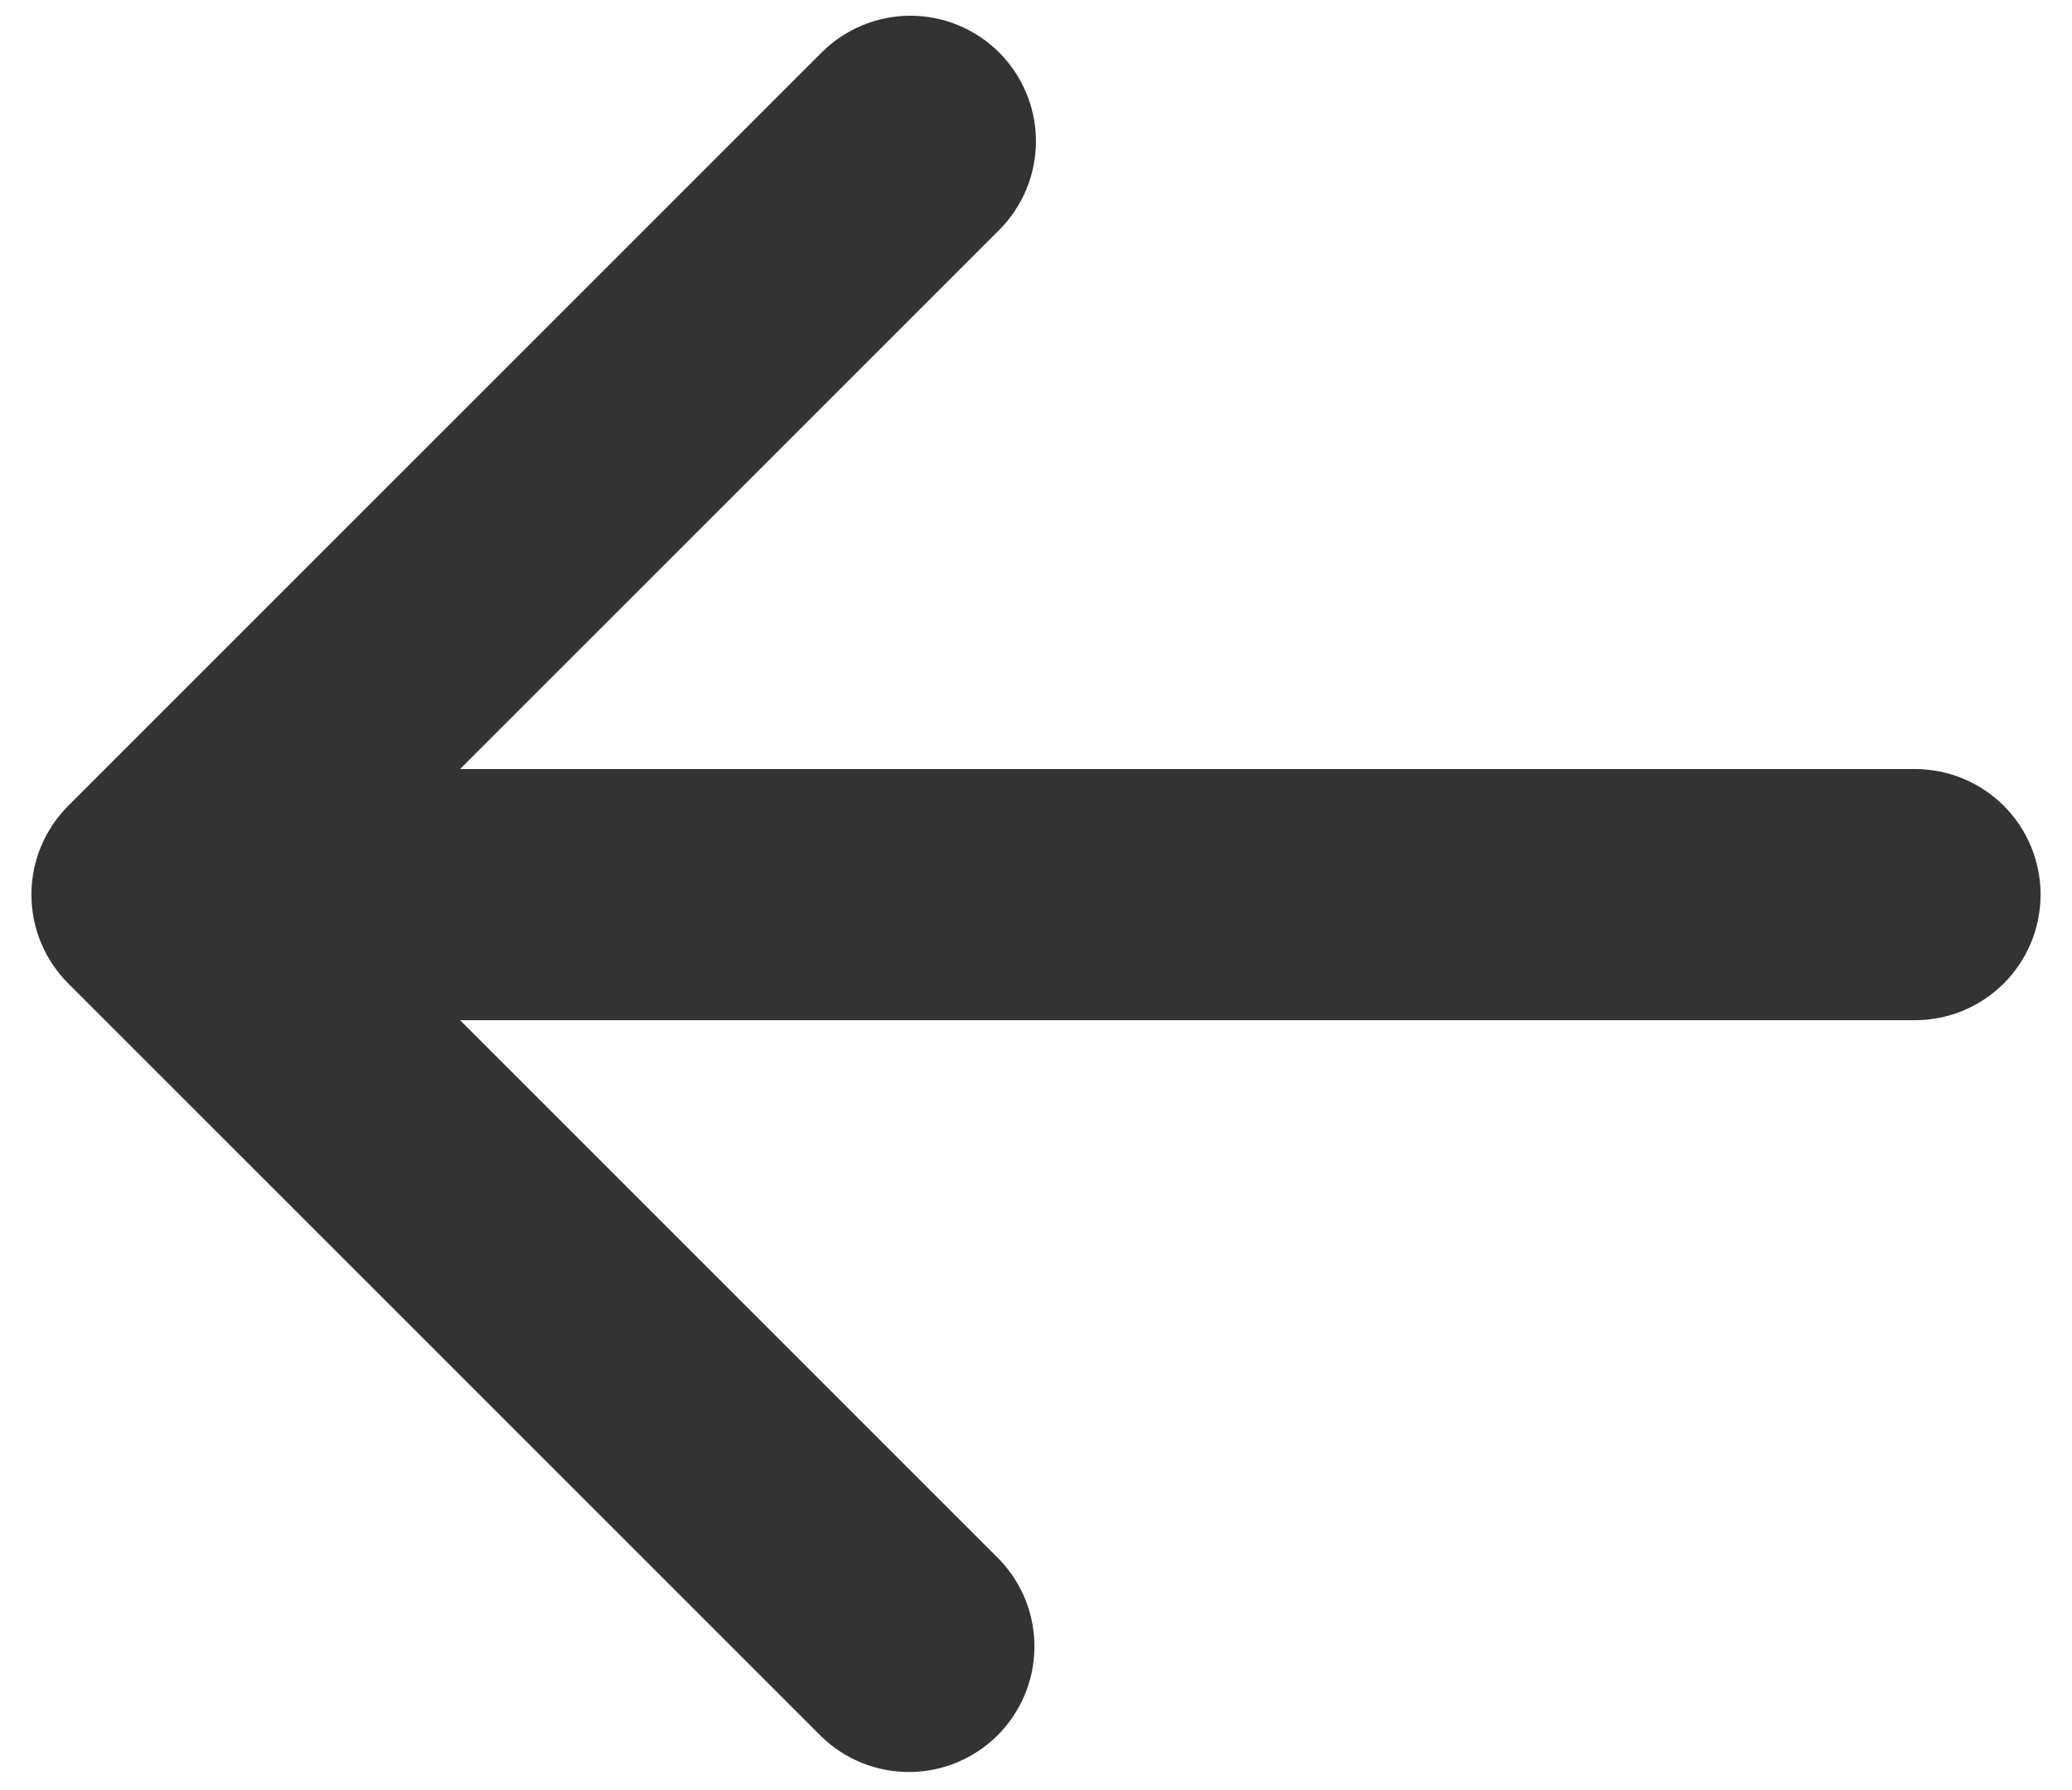
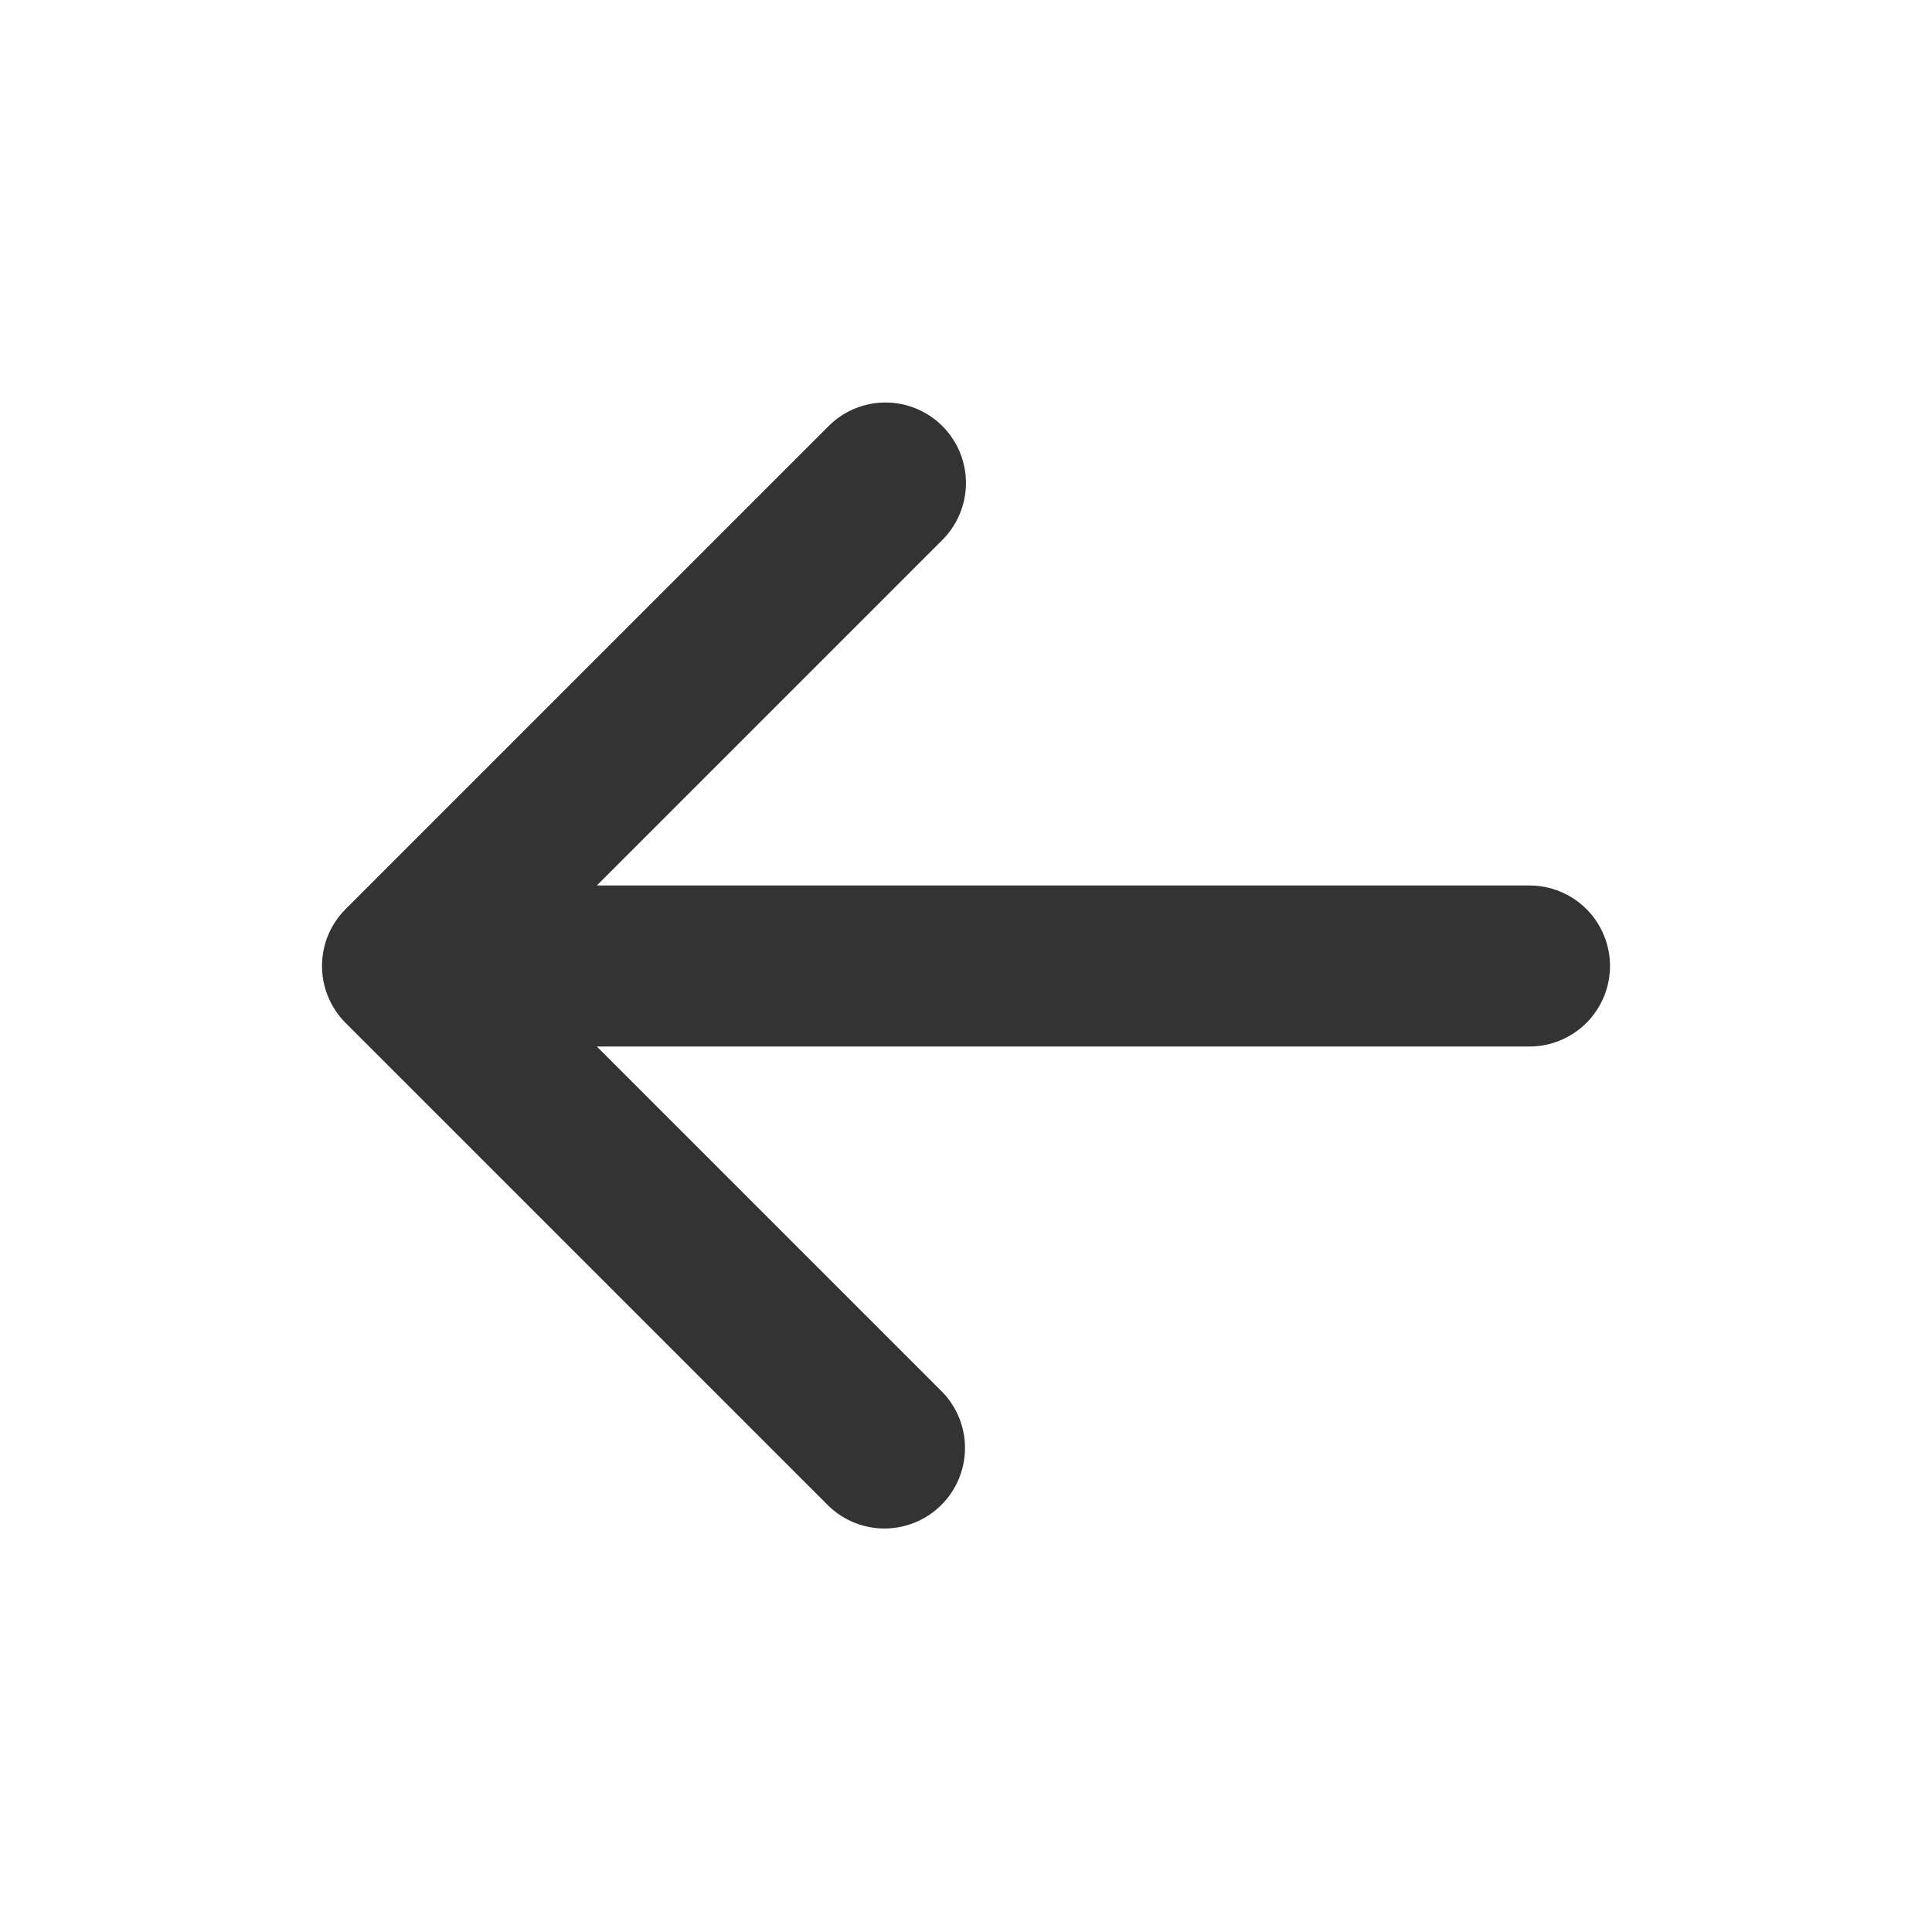
- <svg xmlns="http://www.w3.org/2000/svg" width="44" height="38" viewBox="0 0 44 38" fill="none">
-   <path d="M21.218 1.115C20.718 0.615 20.04 0.334 19.333 0.334C18.626 0.334 17.948 0.615 17.448 1.115L1.448 17.115C0.948 17.615 0.667 18.293 0.667 19C0.667 19.707 0.948 20.385 1.448 20.885L17.448 36.885C17.951 37.371 18.624 37.64 19.323 37.634C20.023 37.628 20.692 37.347 21.186 36.853C21.68 36.358 21.961 35.69 21.967 34.99C21.973 34.291 21.704 33.618 21.218 33.115L9.77 21.667H40.666C41.374 21.667 42.052 21.386 42.552 20.886C43.052 20.386 43.333 19.707 43.333 19C43.333 18.293 43.052 17.614 42.552 17.114C42.052 16.614 41.374 16.333 40.666 16.333H9.77L21.218 4.885C21.718 4.385 21.999 3.707 21.999 3C21.999 2.293 21.718 1.615 21.218 1.115Z" fill="#333333" />
+ <svg xmlns="http://www.w3.org/2000/svg" width="48" height="48" viewBox="0 0 48 48" fill="none">
+   <path d="M23.414 10.586C23.038 10.211 22.53 10 22 10C21.469 10 20.961 10.211 20.586 10.586L8.586 22.586C8.211 22.961 8 23.469 8 24C8 24.53 8.211 25.038 8.586 25.414L20.586 37.414C20.963 37.778 21.468 37.98 21.992 37.975C22.517 37.97 23.018 37.76 23.389 37.389C23.76 37.018 23.97 36.517 23.975 35.992C23.98 35.468 23.778 34.963 23.414 34.586L14.828 26H38C38.53 26 39.039 25.789 39.414 25.414C39.789 25.039 40 24.53 40 24C40 23.469 39.789 22.96 39.414 22.585C39.039 22.21 38.53 22 38 22H14.828L23.414 13.414C23.788 13.039 23.999 12.53 23.999 12C23.999 11.469 23.788 10.961 23.414 10.586Z" fill="#333333" />
</svg>
